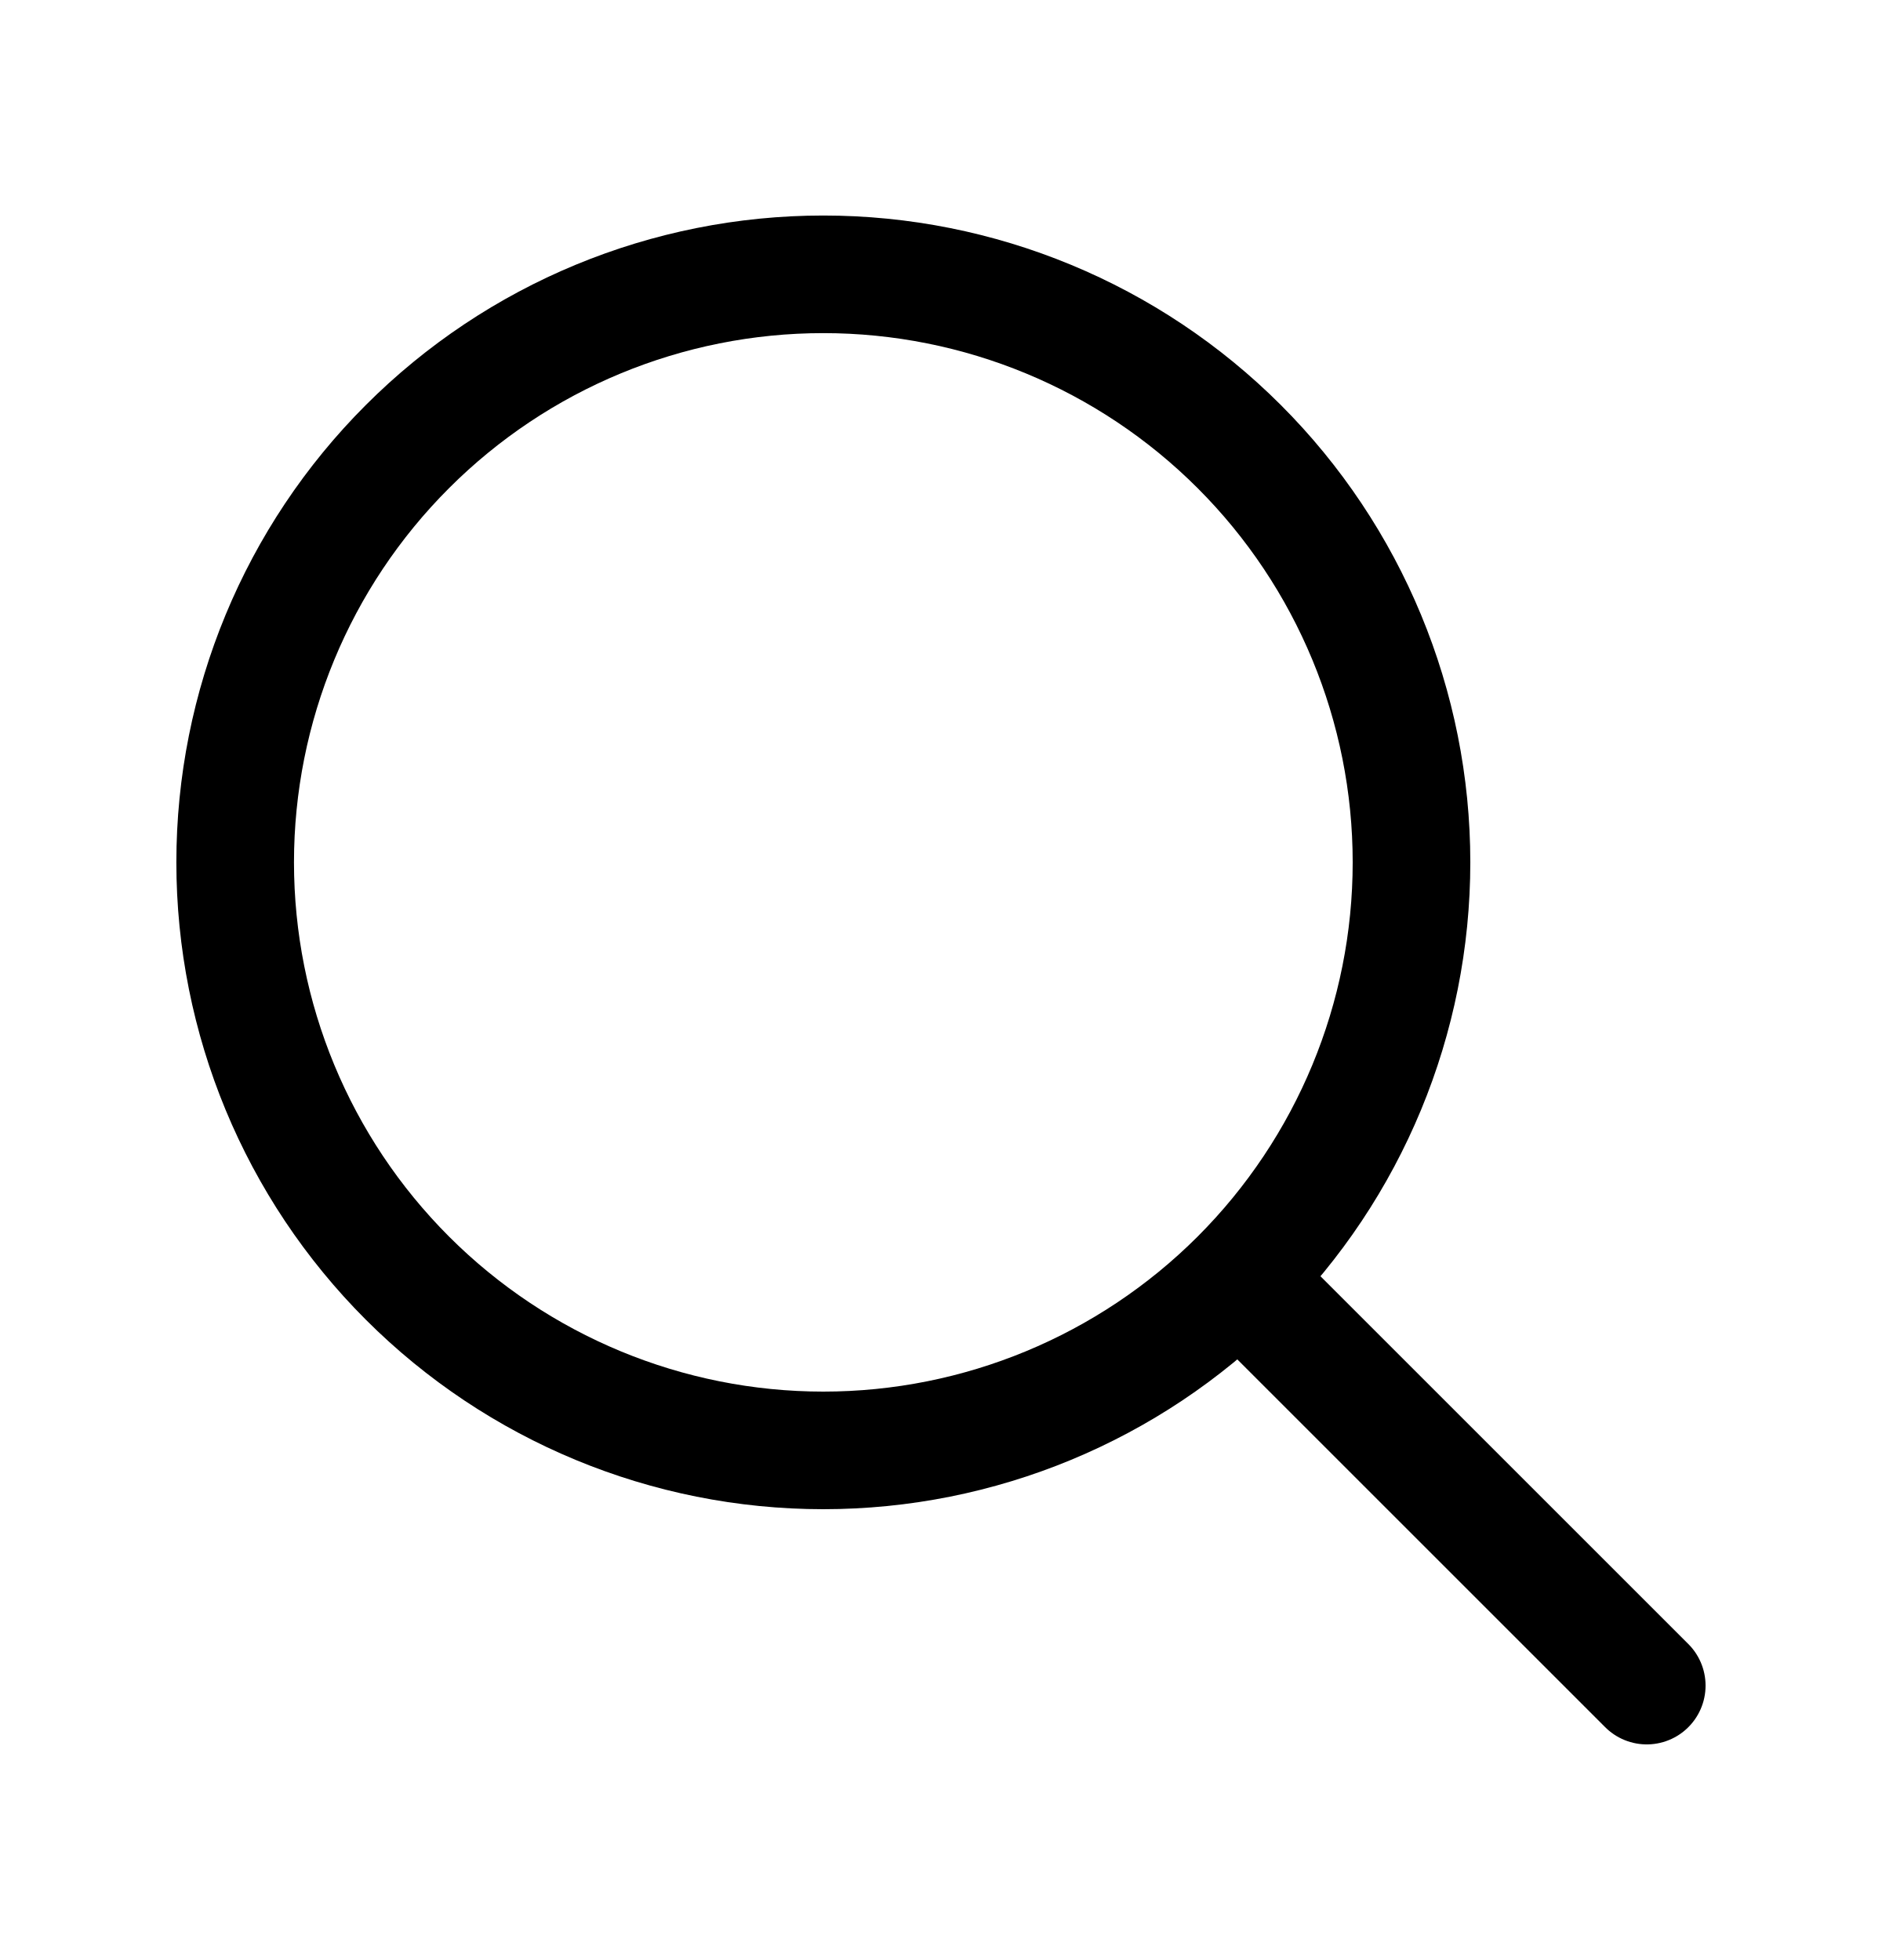
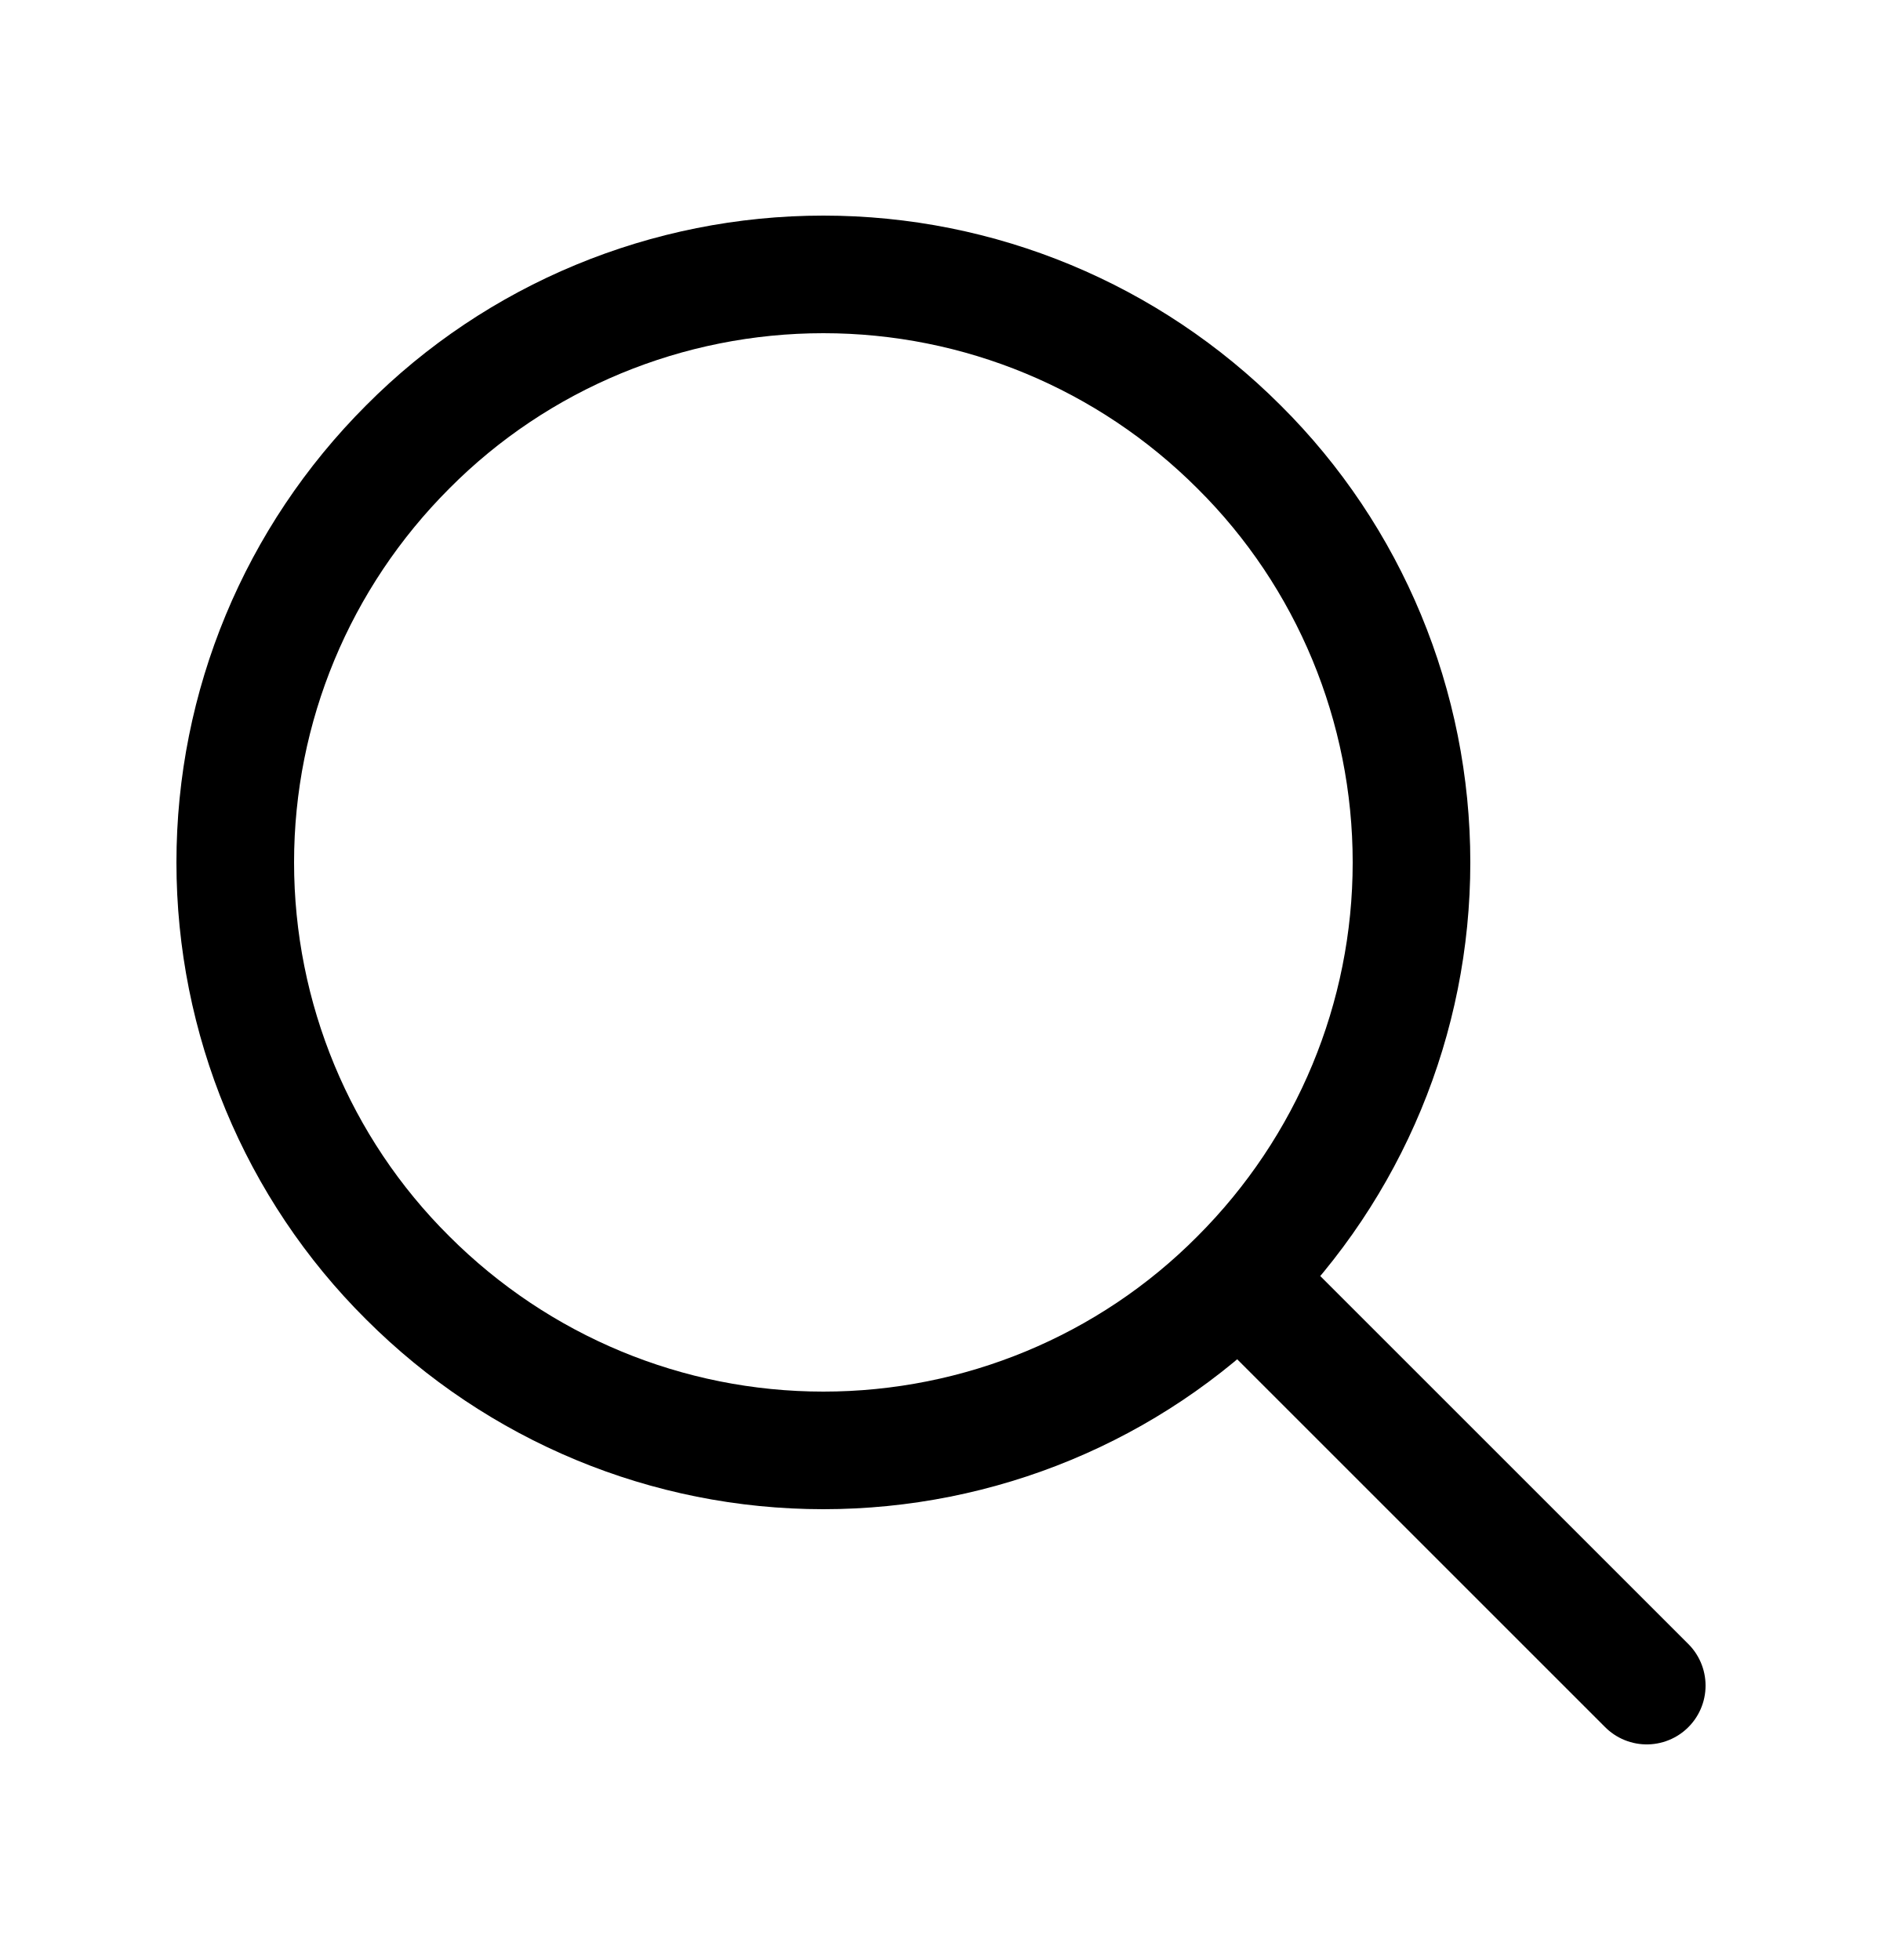
- <svg xmlns="http://www.w3.org/2000/svg" width="24" height="25" viewBox="0 0 24 25" fill="none">
-   <path d="M21 21.5L15.803 16.303M15.803 16.303C17.209 14.896 18 12.989 18 10.999C18 9.01 17.209 7.102 15.803 5.696C14.396 4.289 12.489 3.499 10.499 3.499C8.51 3.499 6.602 4.289 5.196 5.696C3.789 7.102 2.999 9.01 2.999 10.999C2.999 12.989 3.789 14.896 5.196 16.303C6.602 17.709 8.51 18.5 10.499 18.5C12.489 18.5 14.396 17.709 15.803 16.303Z" stroke="black" stroke-width="1.5" stroke-linecap="round" stroke-linejoin="round" />
+ <svg xmlns="http://www.w3.org/2000/svg" id="Layer_1" data-name="Layer 1" viewBox="0 0 24 25">
+   <path d="M21,21.5l-5.2-5.2M15.8,16.3c1.41-1.41,2.2-3.31,2.2-5.3s-.79-3.9-2.2-5.3c-1.41-1.41-3.31-2.2-5.3-2.2s-3.9.79-5.3,2.2c-1.41,1.41-2.2,3.31-2.2,5.3s.79,3.9,2.2,5.3c1.41,1.41,3.31,2.2,5.3,2.2s3.9-.79,5.3-2.2Z" style="fill: none; stroke: #000; stroke-linecap: round; stroke-linejoin: round; stroke-width: 1.5px;" />
</svg>
